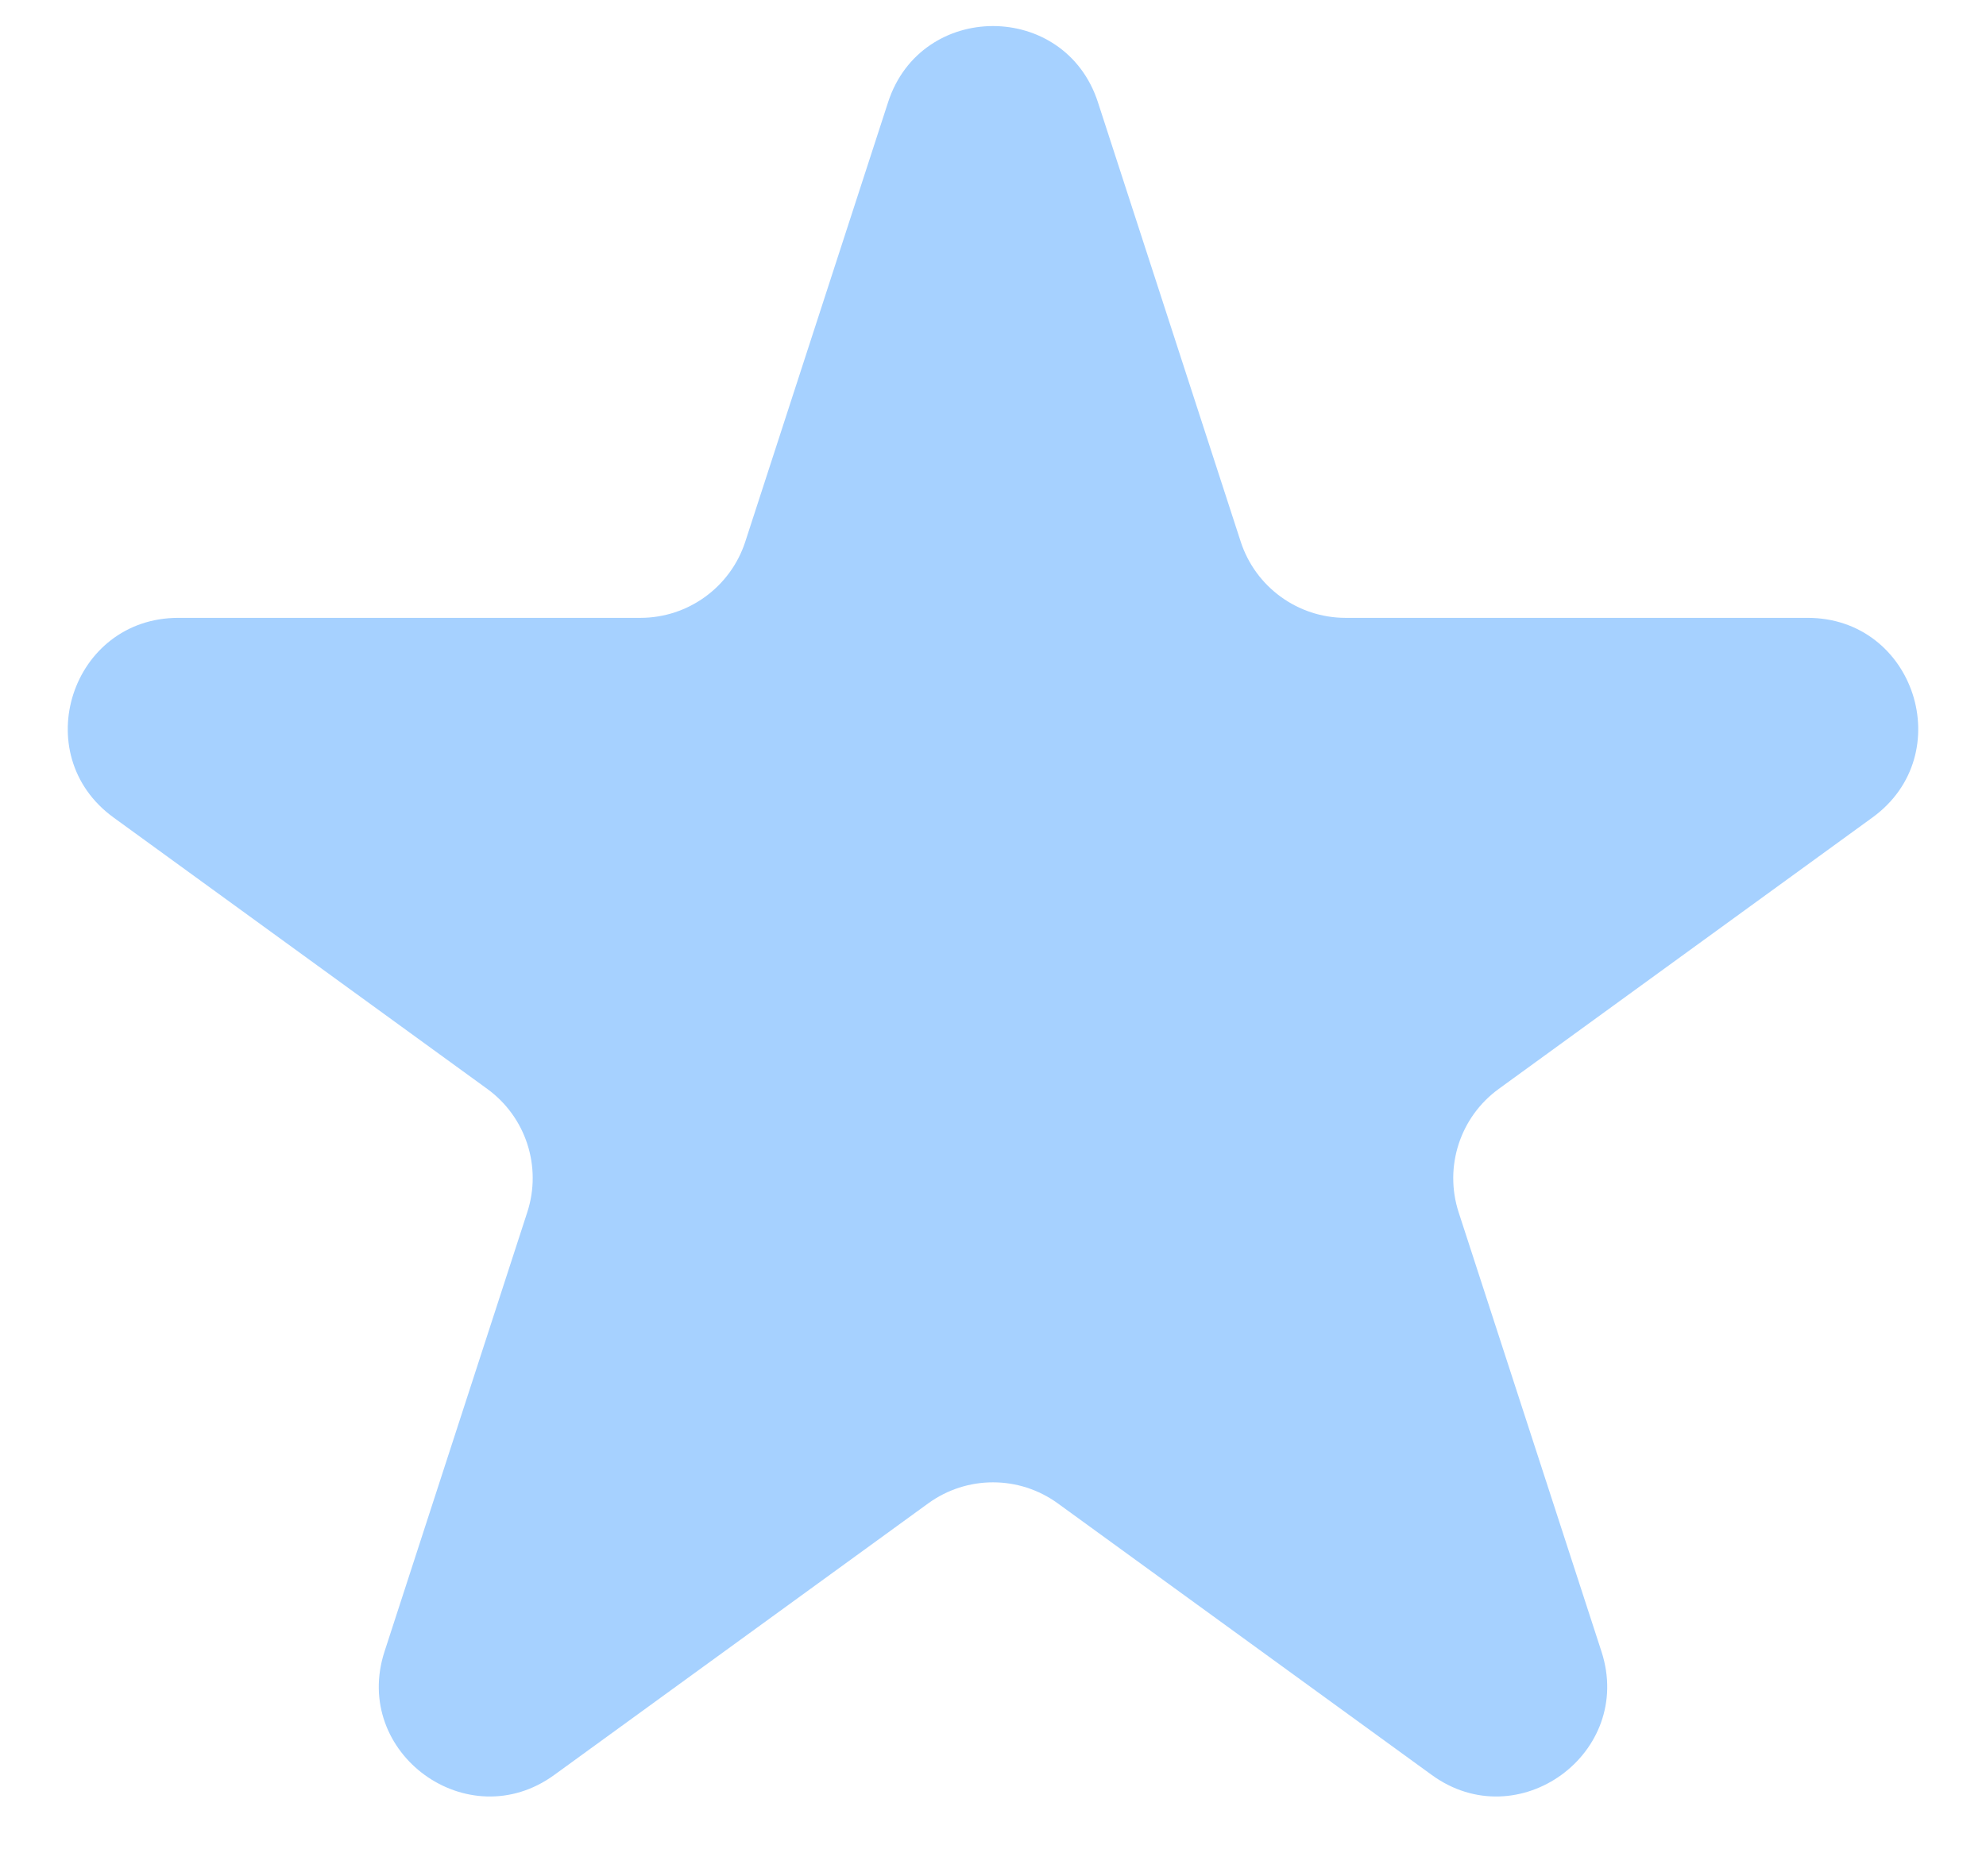
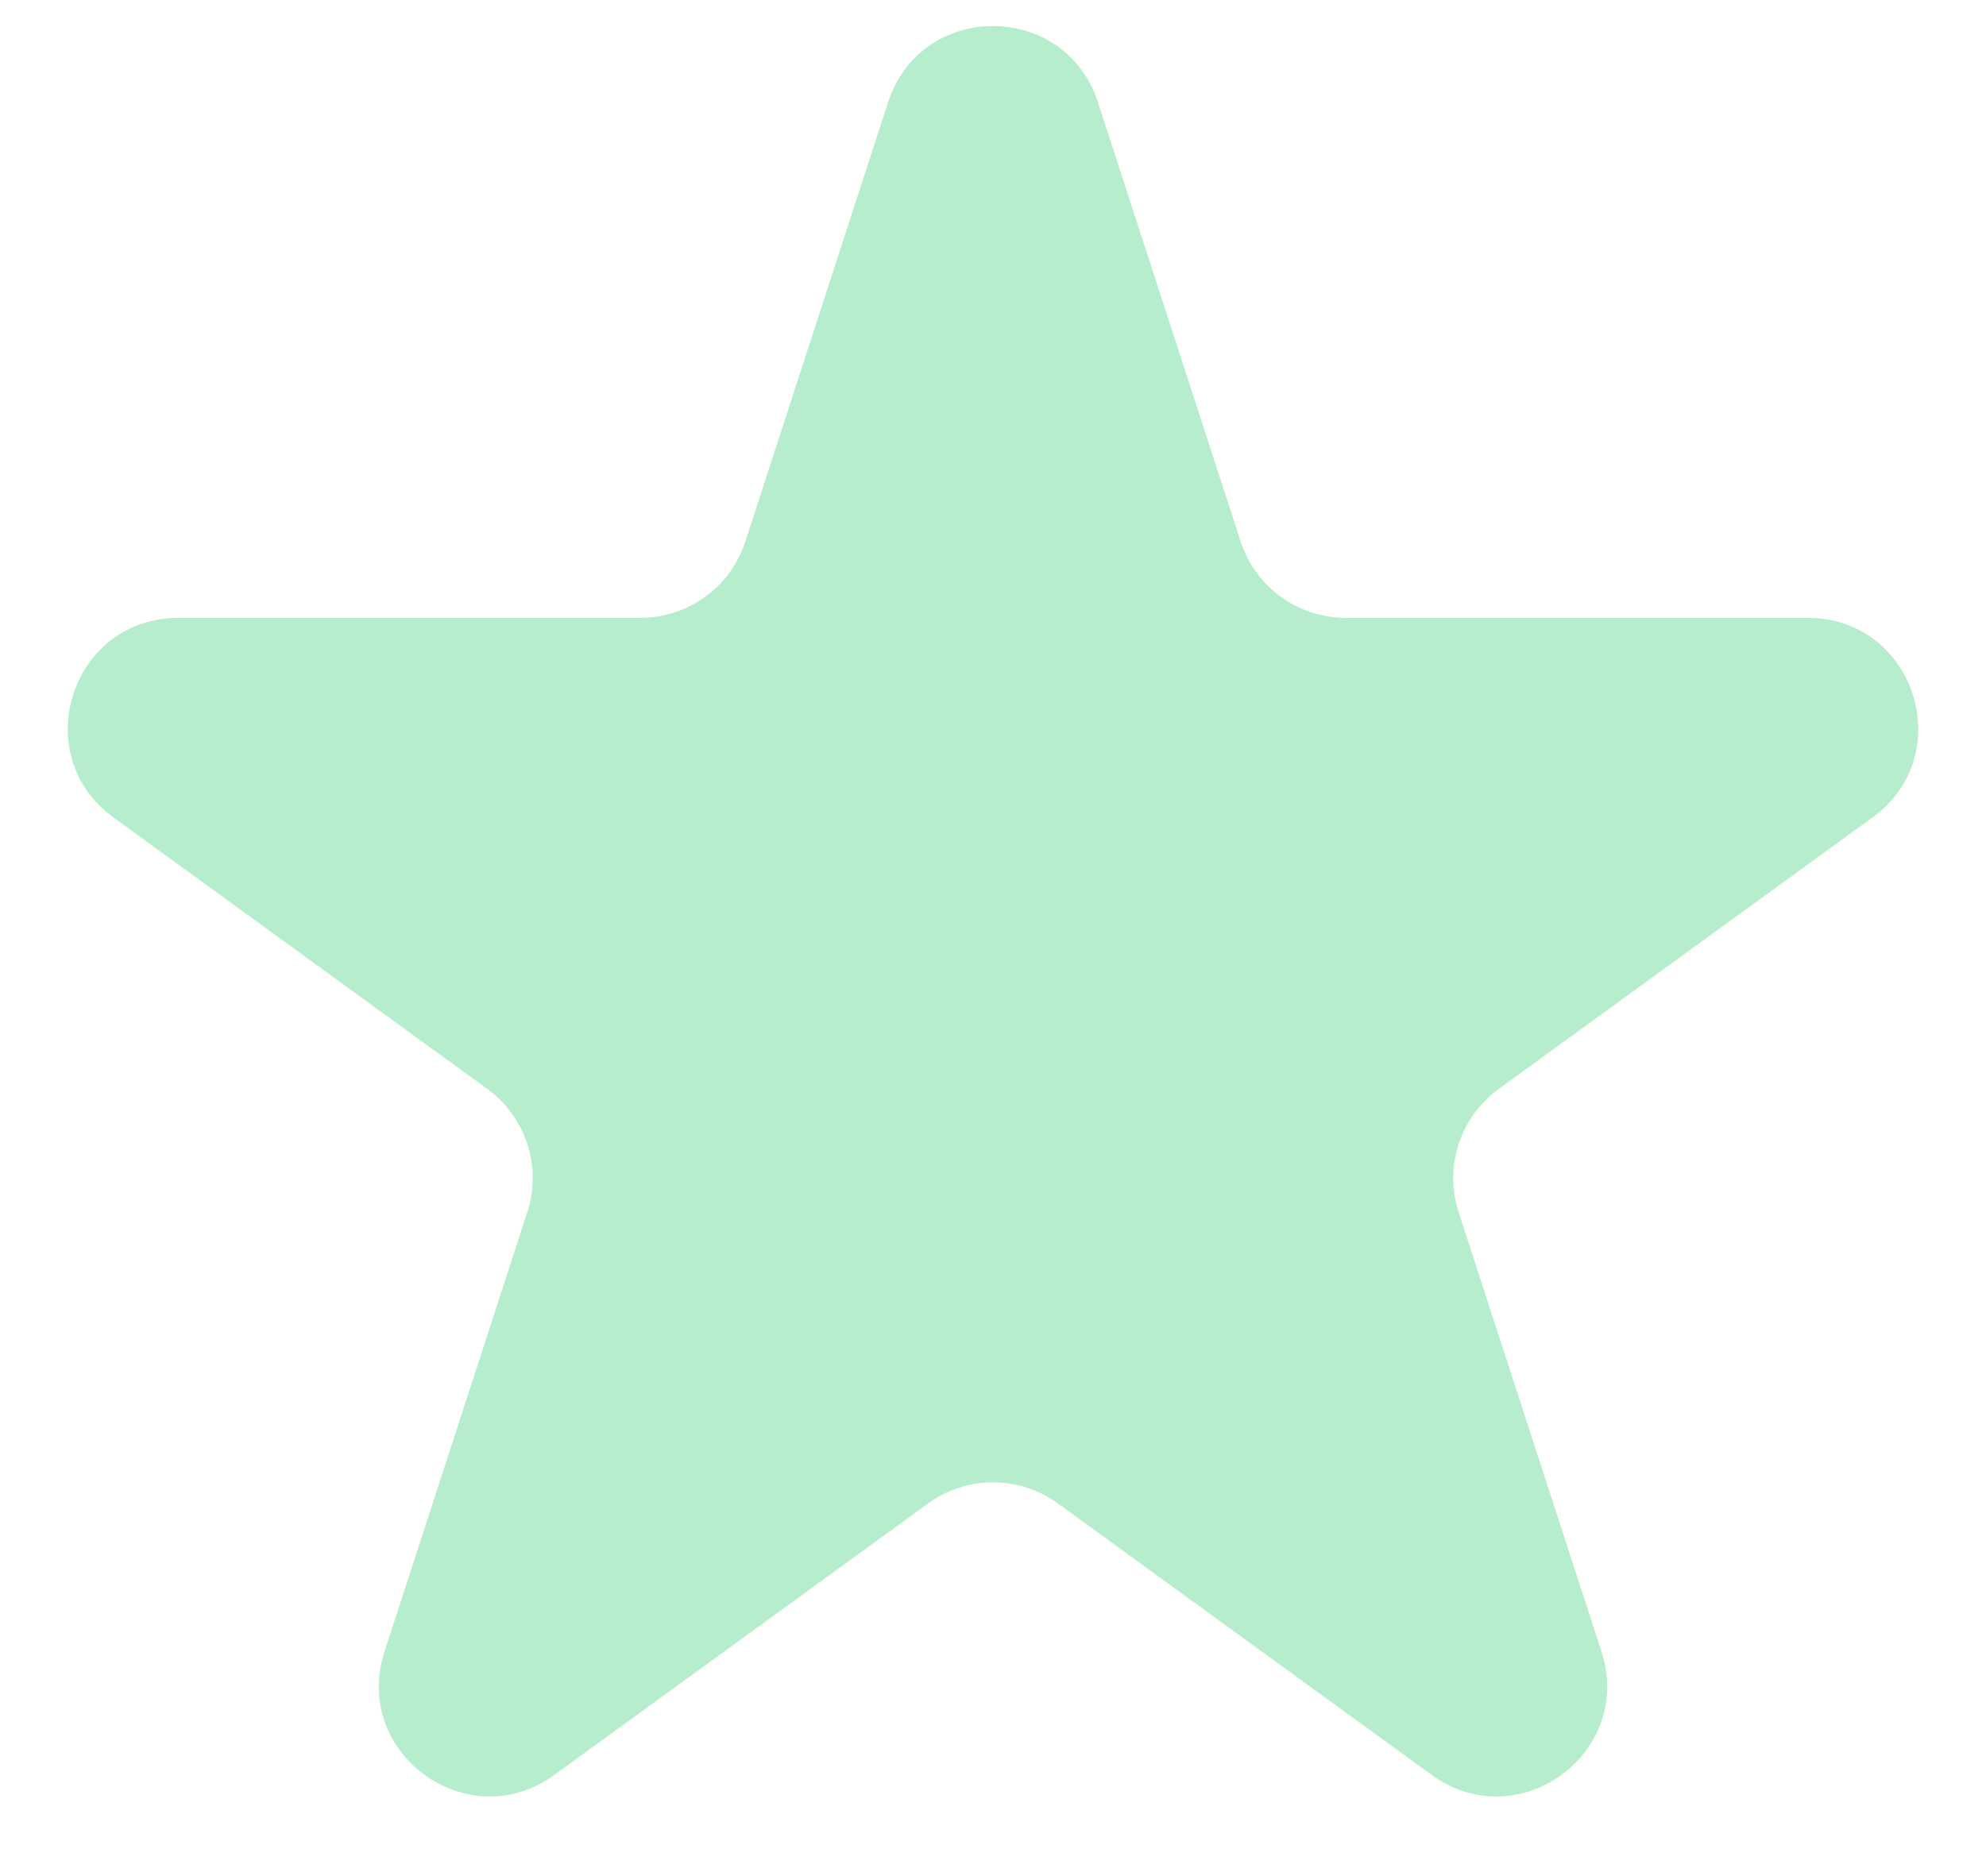
<svg xmlns="http://www.w3.org/2000/svg" width="18" height="17" viewBox="0 0 18 17" fill="none">
-   <path d="M8.049 0.927C8.348 0.006 9.652 0.006 9.951 0.927L11.245 4.91C11.379 5.322 11.763 5.601 12.196 5.601H16.384C17.353 5.601 17.755 6.84 16.972 7.41L13.584 9.871C13.233 10.126 13.087 10.577 13.22 10.989L14.515 14.972C14.814 15.893 13.759 16.66 12.976 16.09L9.588 13.629C9.237 13.374 8.763 13.374 8.412 13.629L5.024 16.09C4.241 16.66 3.186 15.893 3.485 14.972L4.779 10.989C4.913 10.577 4.767 10.126 4.416 9.871L1.028 7.41C0.245 6.84 0.647 5.601 1.616 5.601H5.804C6.237 5.601 6.621 5.322 6.755 4.91L8.049 0.927Z" fill="#007BFF" fill-opacity="0.35" />
+   <path d="M8.049 0.927C8.348 0.006 9.652 0.006 9.951 0.927L11.245 4.91C11.379 5.322 11.763 5.601 12.196 5.601H16.384C17.353 5.601 17.755 6.84 16.972 7.41L13.584 9.871C13.233 10.126 13.087 10.577 13.22 10.989L14.515 14.972C14.814 15.893 13.759 16.66 12.976 16.09L9.588 13.629C9.237 13.374 8.763 13.374 8.412 13.629L5.024 16.09C4.241 16.66 3.186 15.893 3.485 14.972L4.779 10.989C4.913 10.577 4.767 10.126 4.416 9.871L1.028 7.41C0.245 6.84 0.647 5.601 1.616 5.601H5.804C6.237 5.601 6.621 5.322 6.755 4.91L8.049 0.927Z" fill="#2ECC71" fill-opacity="0.35" />
</svg>
